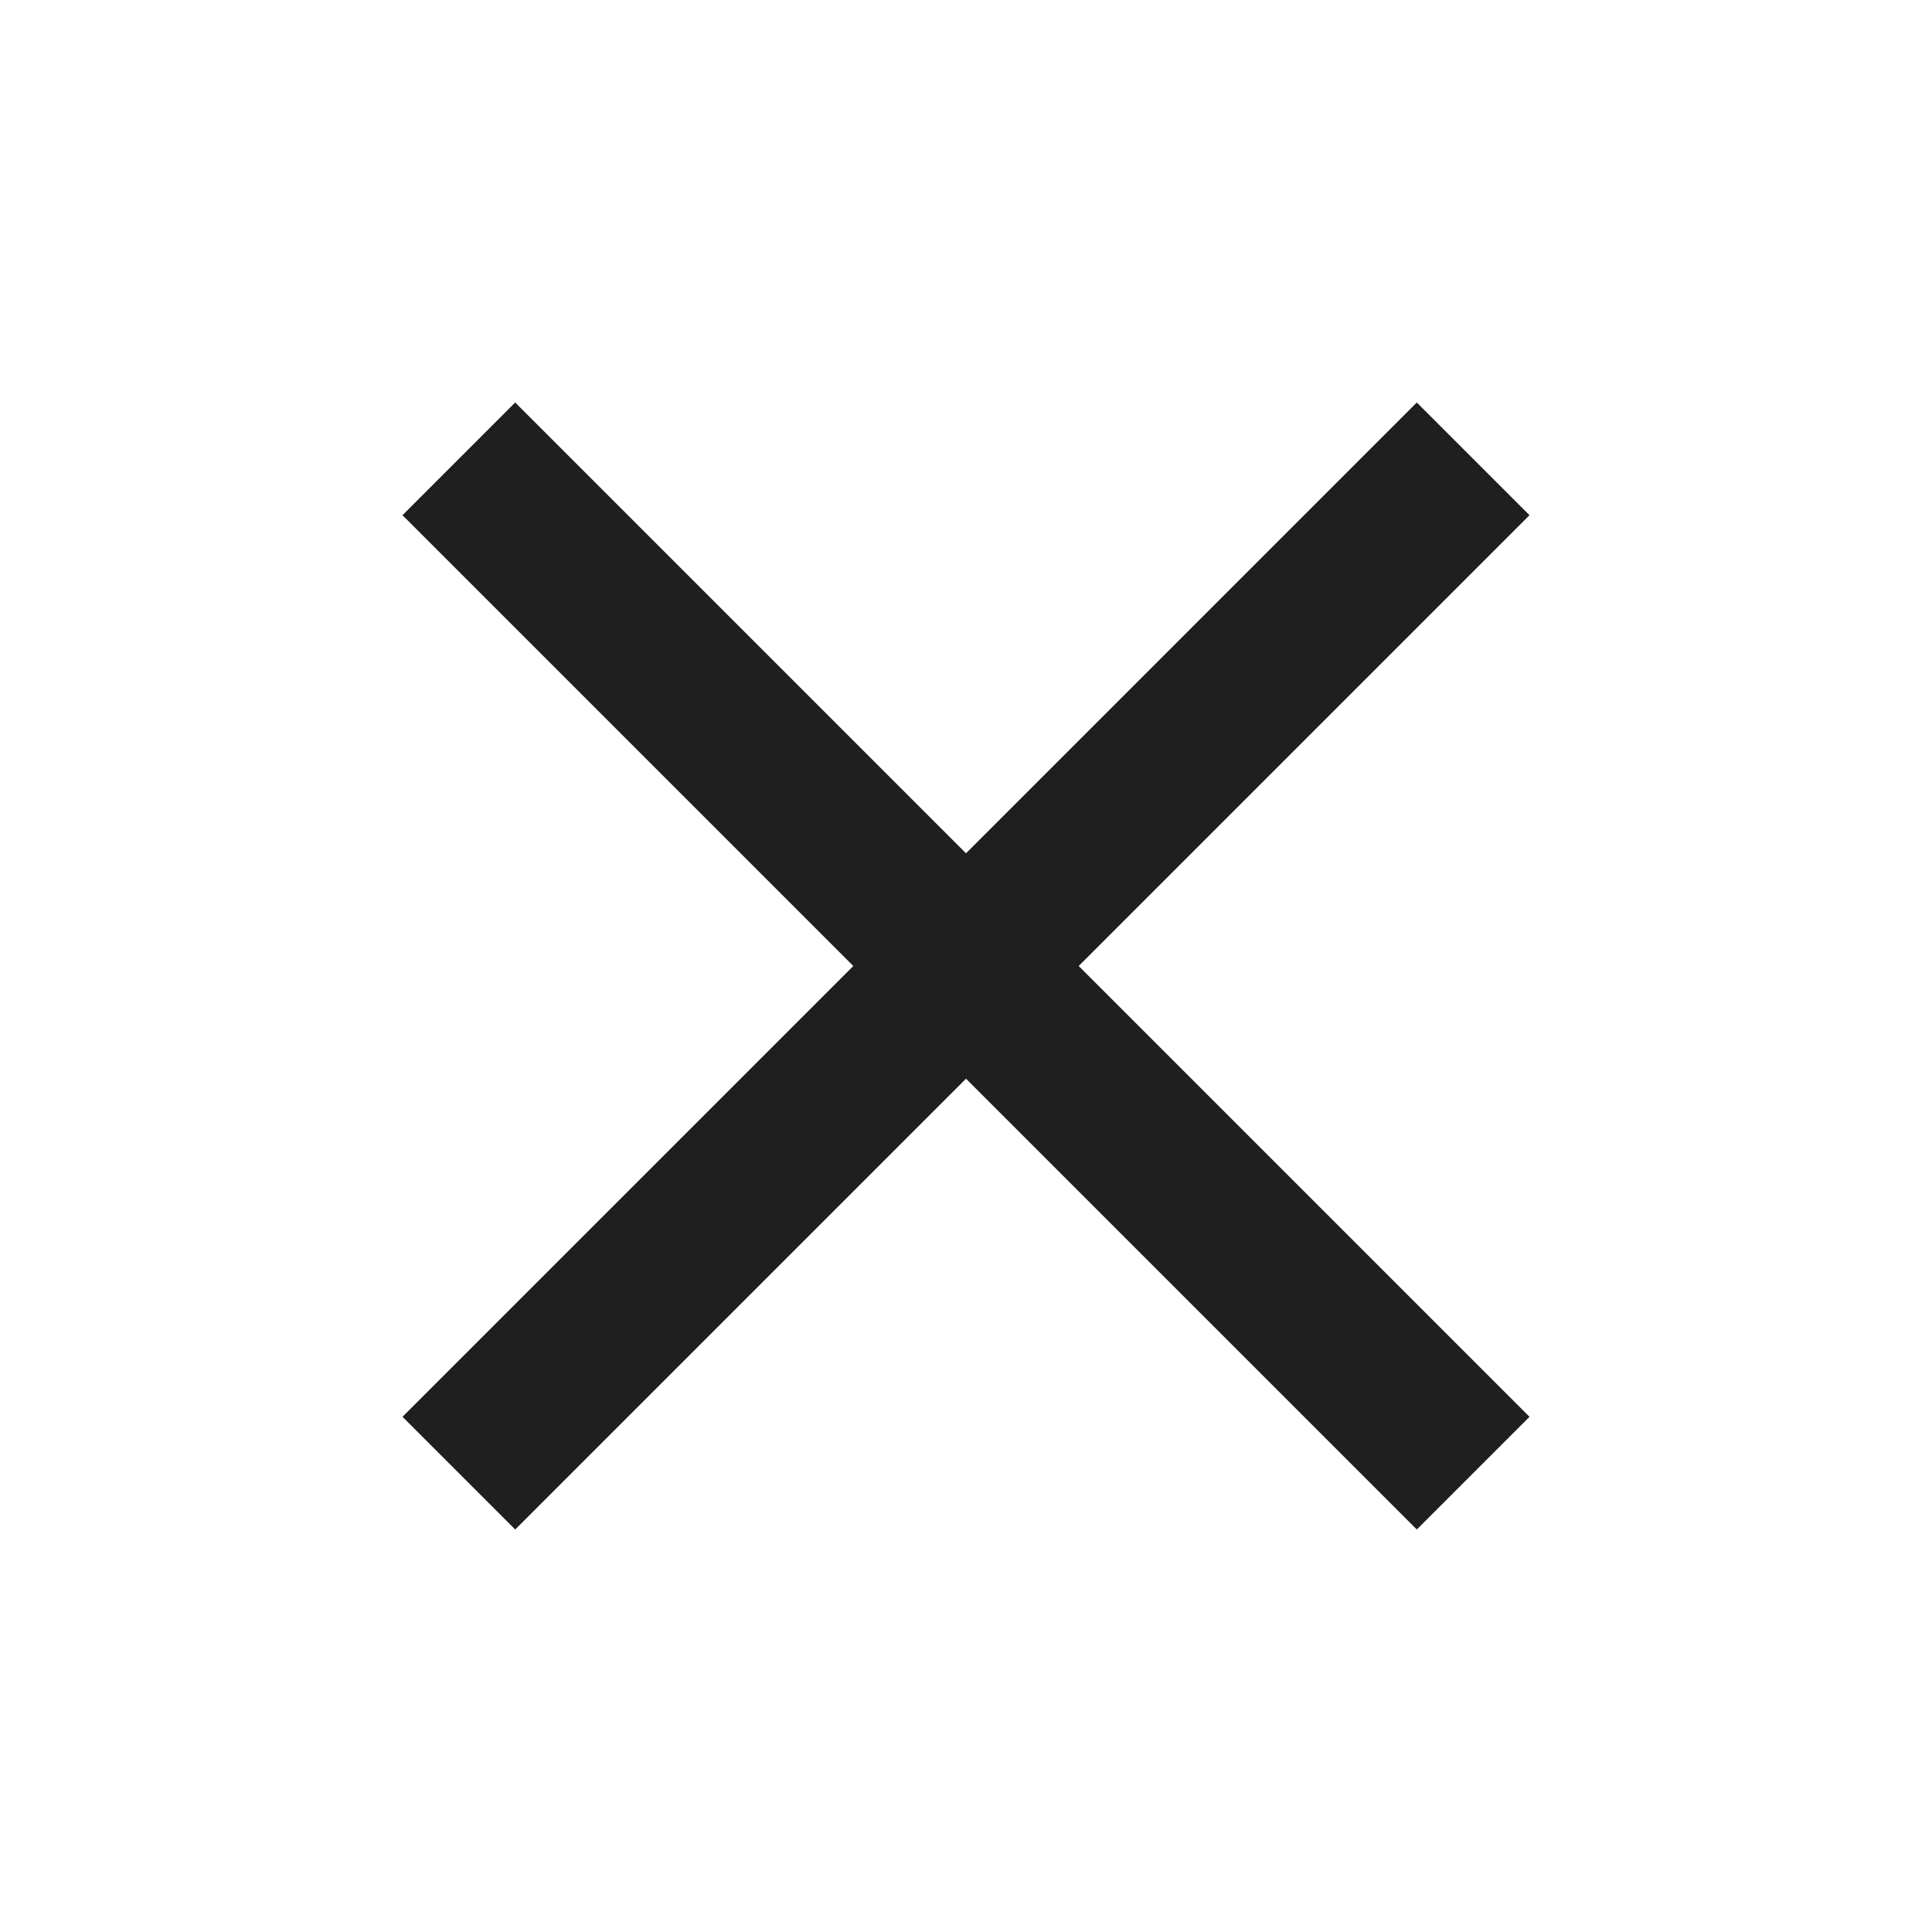
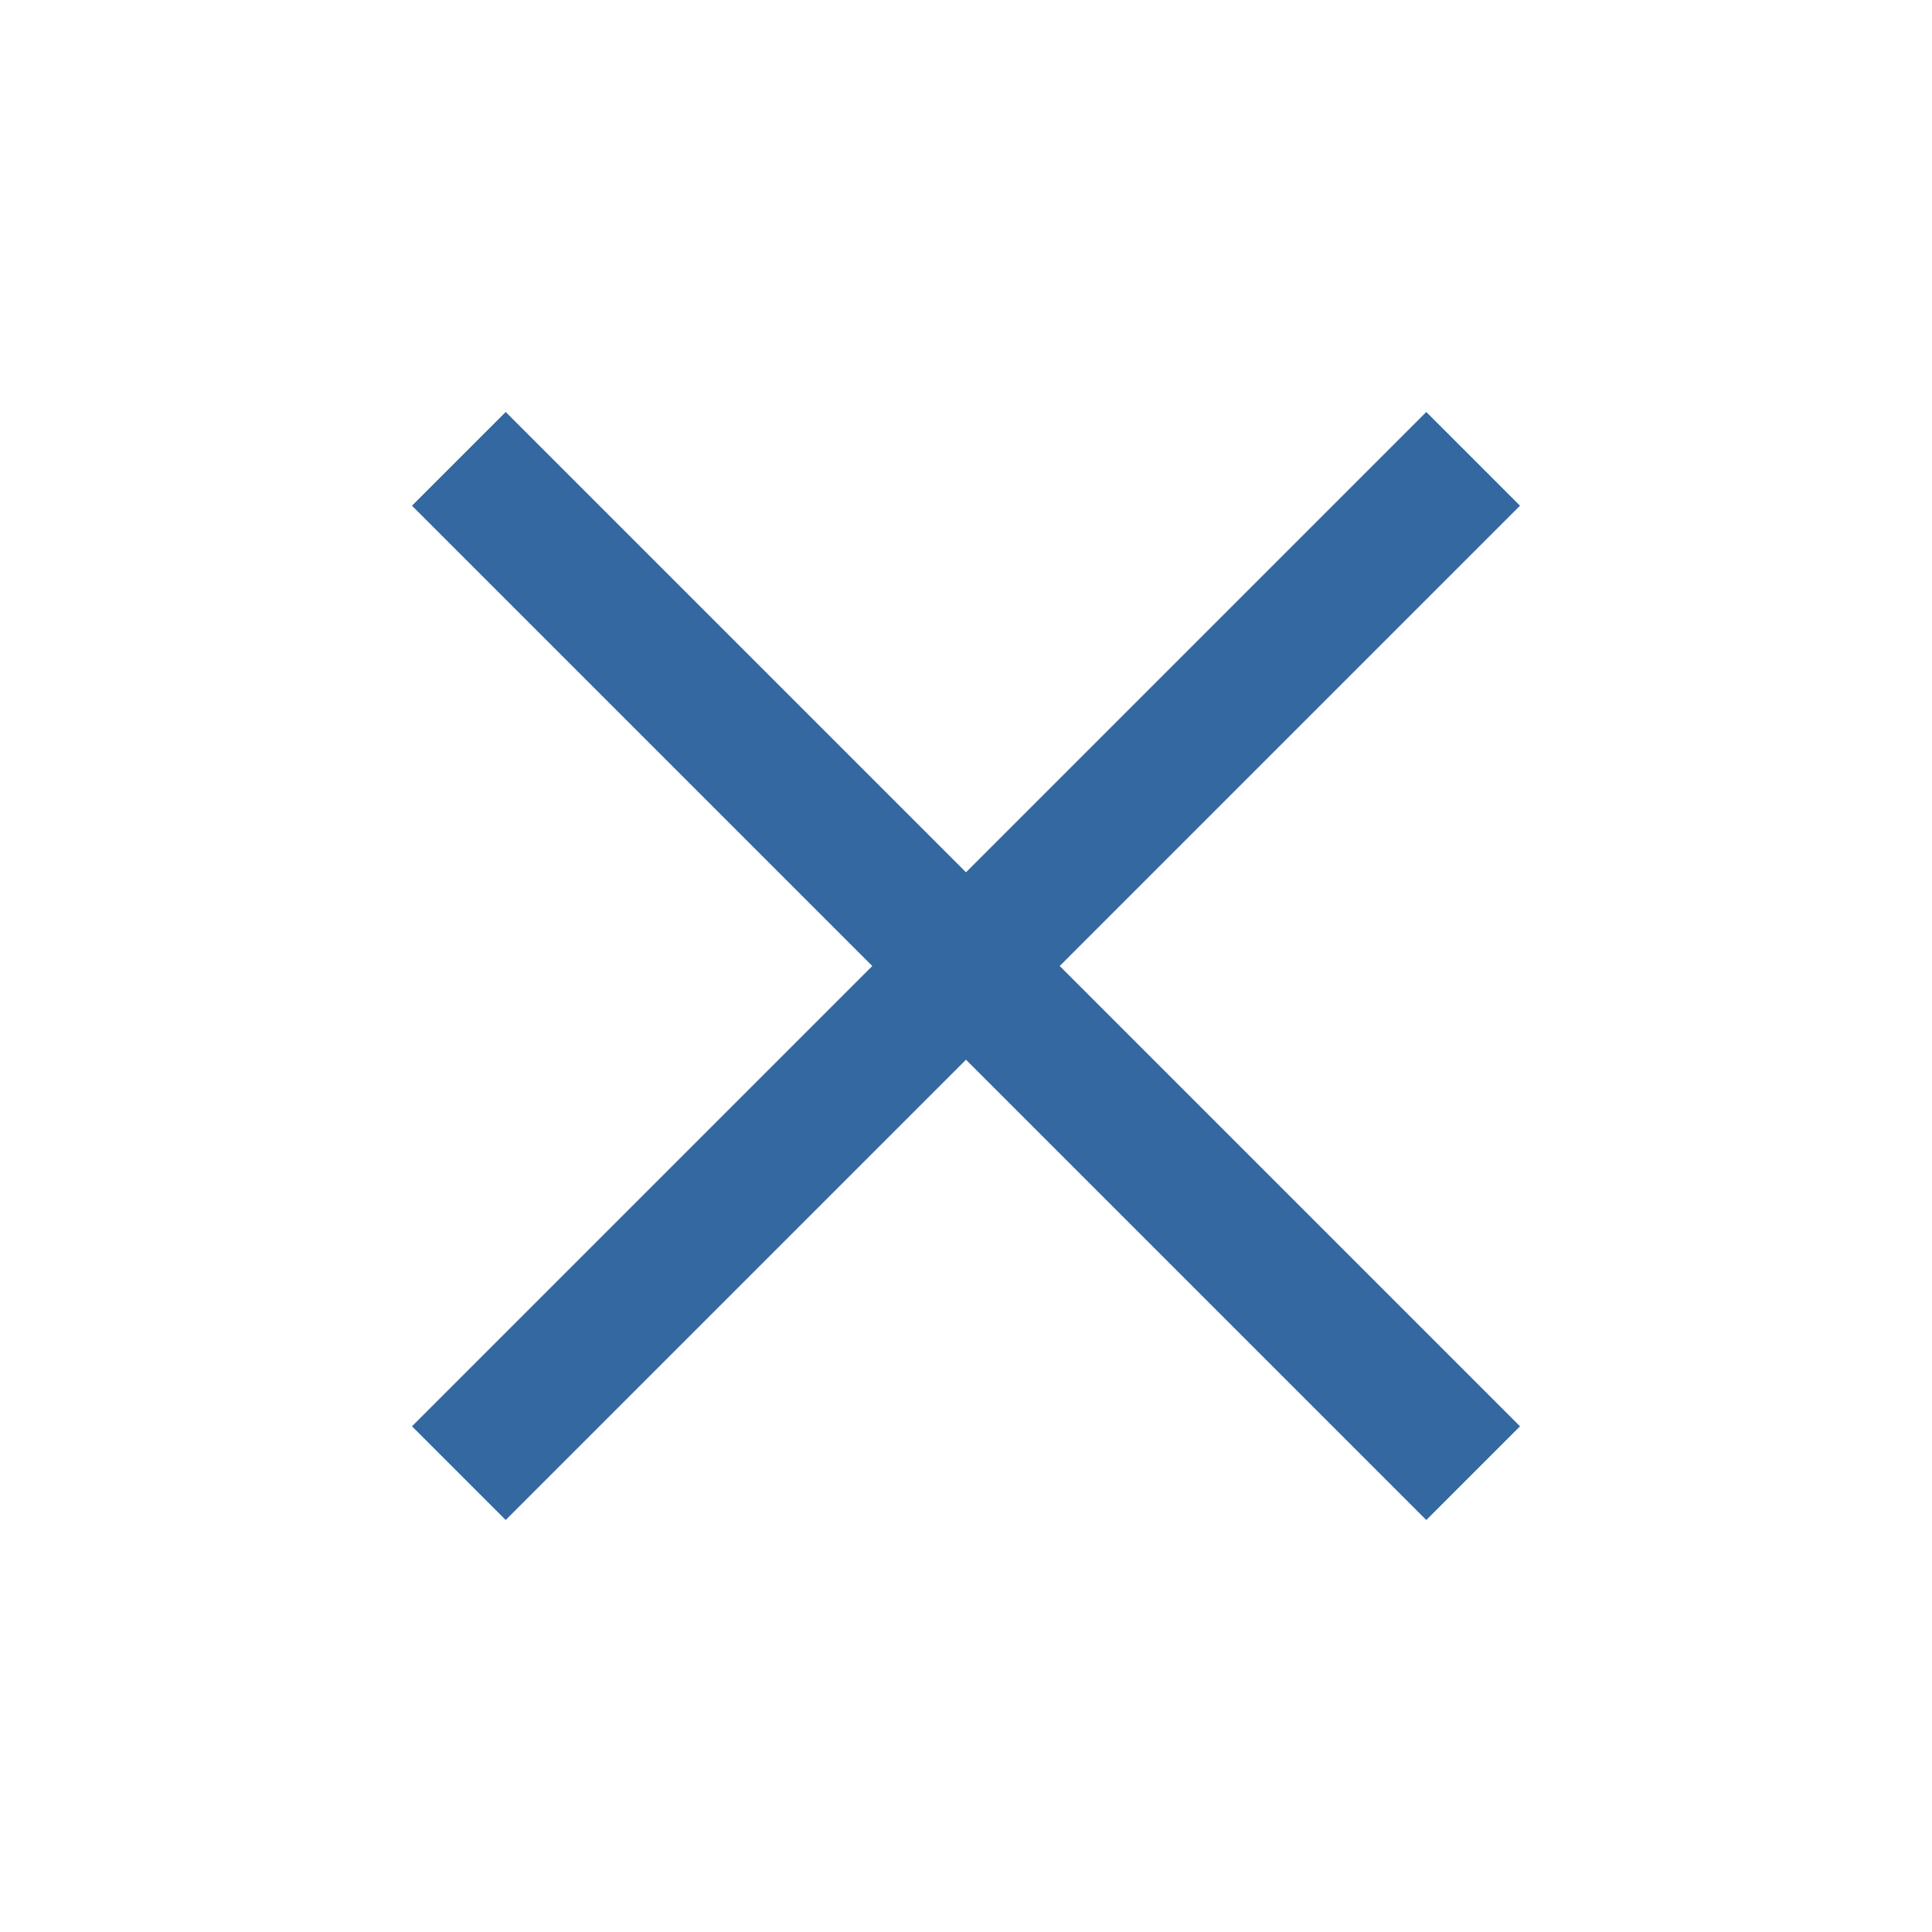
- <svg xmlns="http://www.w3.org/2000/svg" height="24px" viewBox="0 -960 960 960" width="24px" fill="#1f1f1f">
-   <path d="m256-200-56-56 224-224-224-224 56-56 224 224 224-224 56 56-224 224 224 224-56 56-224-224-224 224Z" />
+ <svg xmlns="http://www.w3.org/2000/svg" viewBox="0 0 40 40" height="40px" width="40px" fill="#3368a0">
+   <path d="M10.47,31.47L8.53,29.53L18.06,20L8.53,10.47l1.94-1.94L20,18.06l9.53-9.53l1.94,1.94L21.94,20l9.53,9.53l-1.94,1.94L20,21.94l-9.53,9.53Z" />
</svg>
